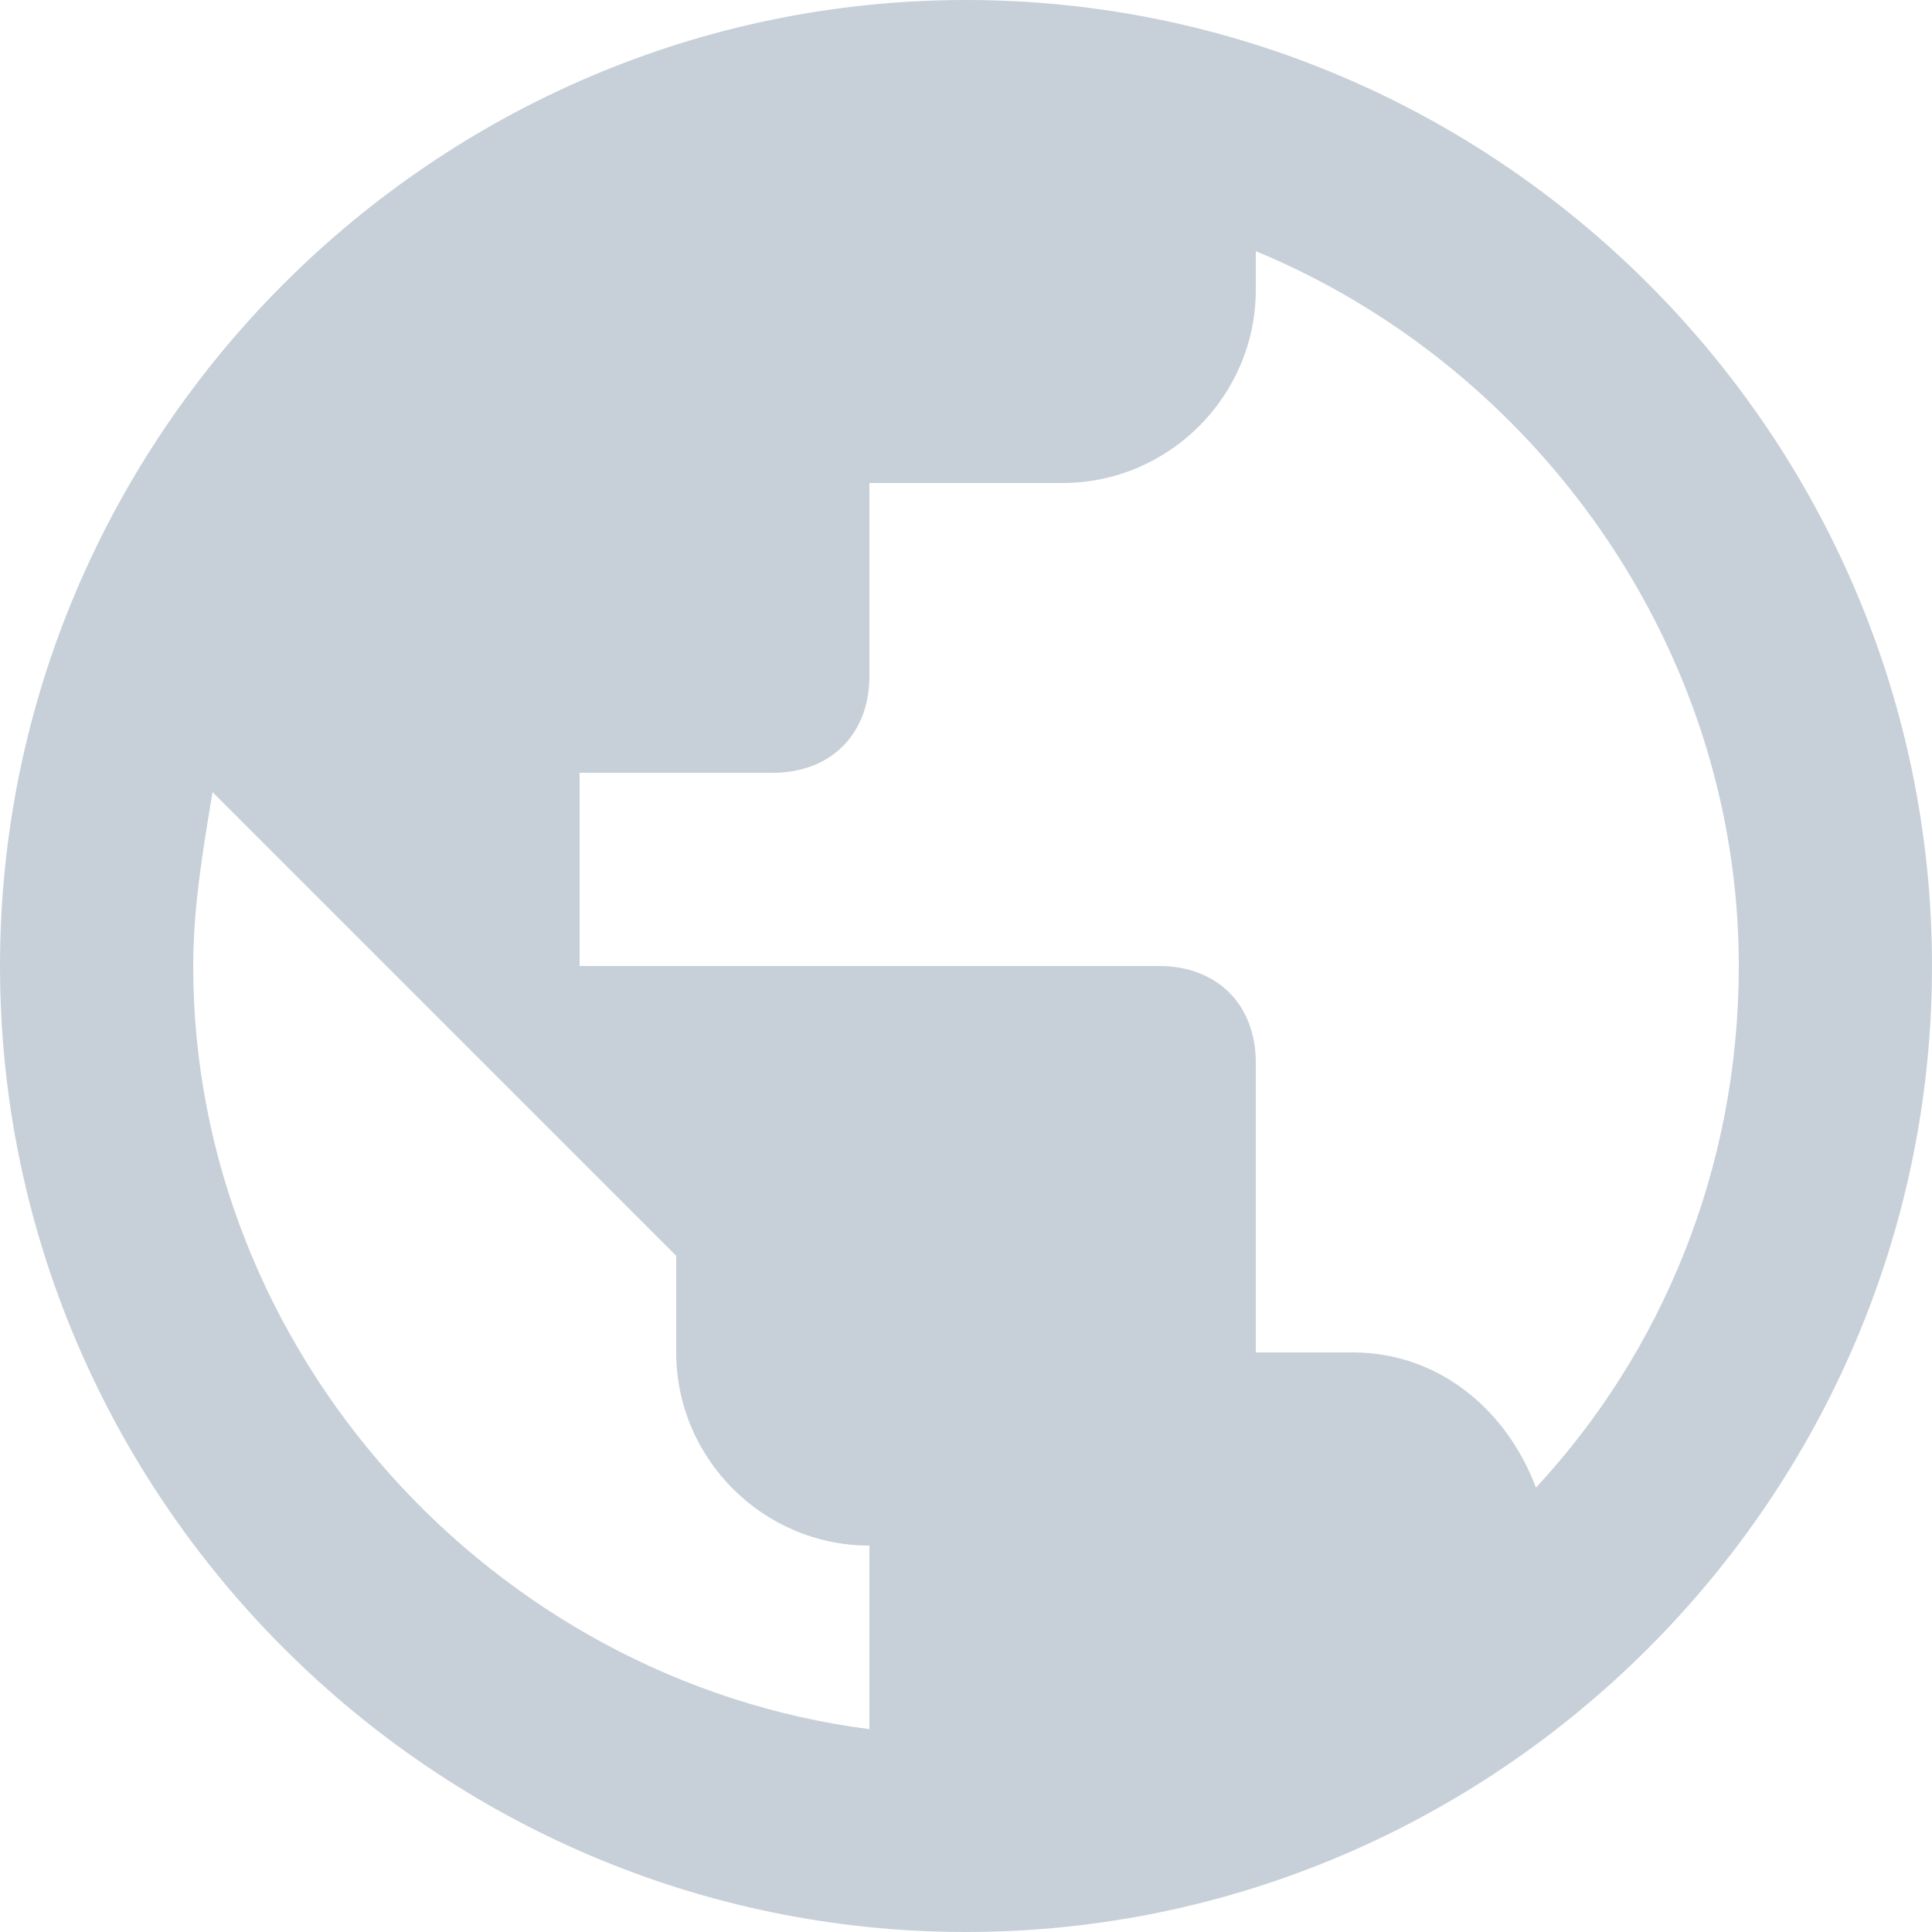
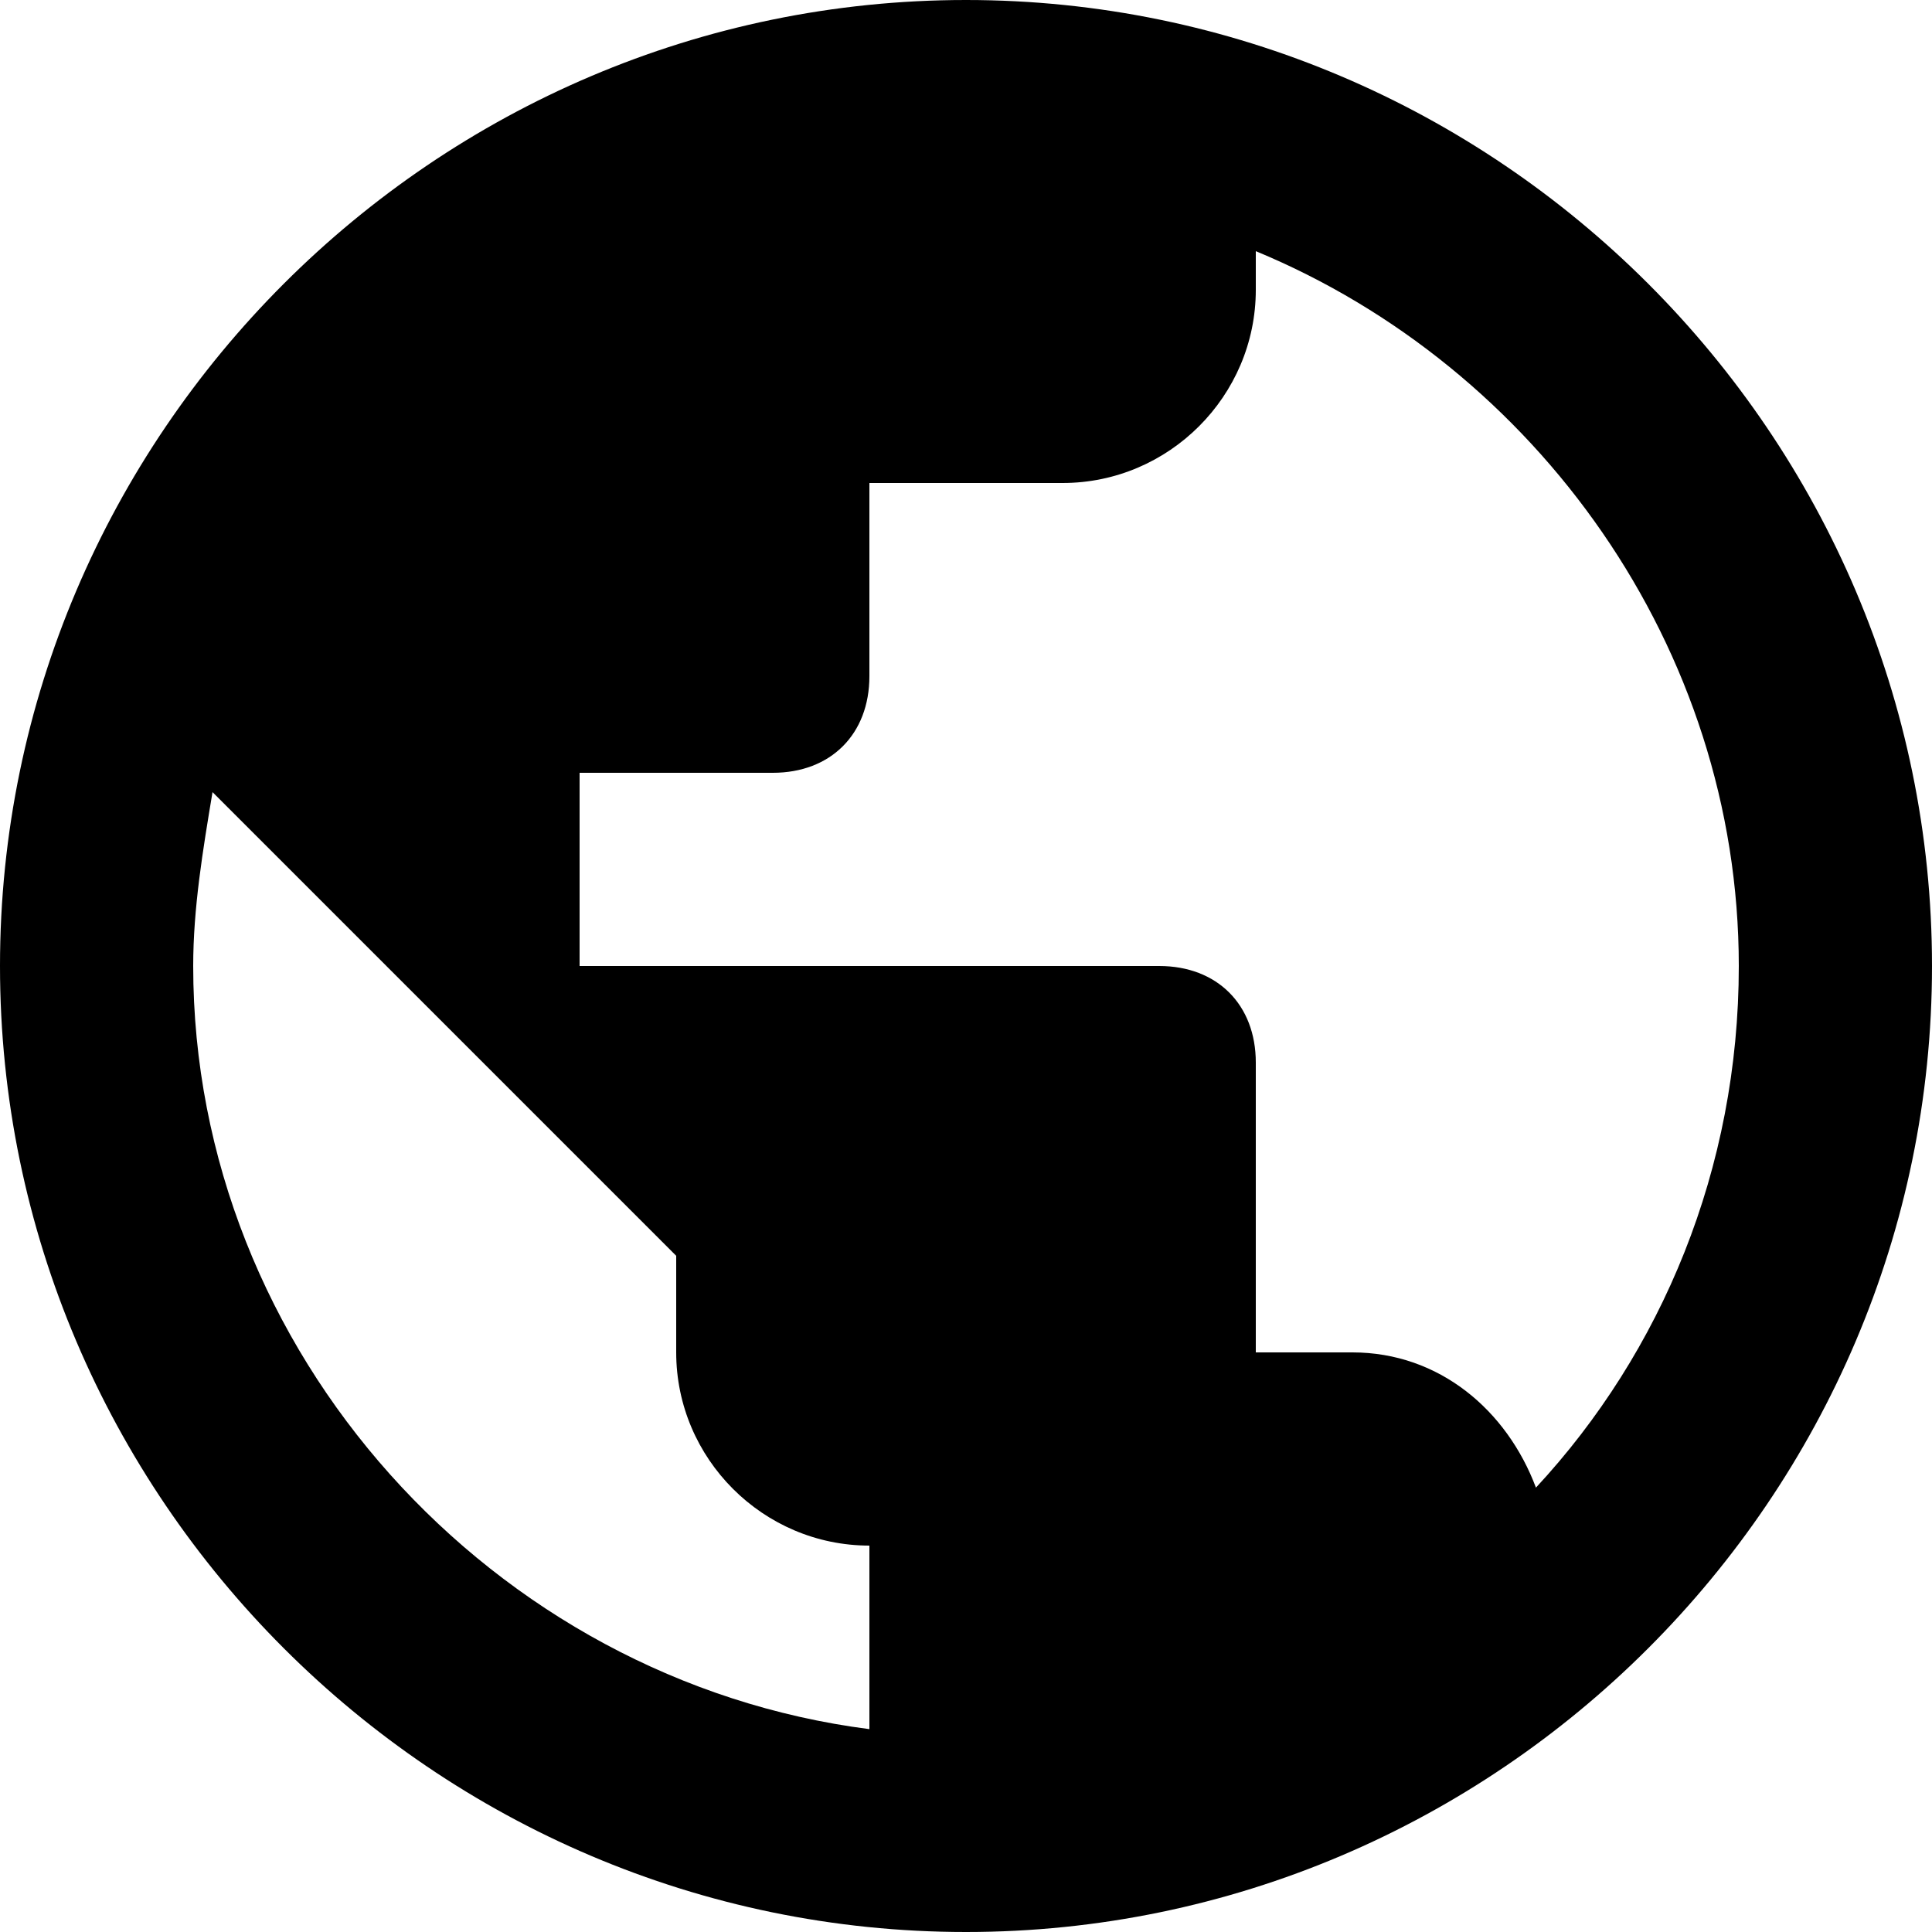
<svg xmlns="http://www.w3.org/2000/svg" version="1.1" id="Layer_1" x="0px" y="0px" width="15px" height="15px" viewBox="0 0 15 15" enable-background="new 0 0 15 15" xml:space="preserve">
  <g id="App">
    <g id="Mobile-Portrait" transform="translate(-89, -577)">
      <g id="Group" transform="translate(0, 565)">
        <g id="public" transform="translate(89, 12)">
-           <path id="Shape" fill="#C7D0D8" d="M7.5,0C3.375,0,0,3.375,0,7.5S3.375,15,7.5,15S15,11.625,15,7.5S11.625,0,7.5,0L7.5,0z       M6.75,13.425C3.825,13.05,1.5,10.5,1.5,7.5c0-0.45,0.075-0.9,0.15-1.35l3.6,3.6v0.75c0,0.825,0.675,1.5,1.5,1.5V13.425      L6.75,13.425z M11.925,11.55c-0.225-0.6-0.75-1.05-1.425-1.05H9.75V8.25C9.75,7.8,9.45,7.5,9,7.5H4.5V6H6      c0.45,0,0.75-0.3,0.75-0.75v-1.5h1.5c0.825,0,1.5-0.675,1.5-1.5v-0.3c2.175,0.9,3.75,3.075,3.75,5.55      C13.5,9.075,12.9,10.5,11.925,11.55L11.925,11.55z" />
+           <path id="Shape" d="M7.5,0C3.375,0,0,3.375,0,7.5S3.375,15,7.5,15S15,11.625,15,7.5S11.625,0,7.5,0L7.5,0z M6.75,13.425      C3.825,13.05,1.5,10.5,1.5,7.5c0-0.45,0.075-0.9,0.15-1.35l3.6,3.6v0.75c0,0.825,0.675,1.5,1.5,1.5V13.425L6.75,13.425z       M11.925,11.55c-0.225-0.6-0.75-1.05-1.425-1.05H9.75V8.25C9.75,7.8,9.45,7.5,9,7.5H4.5V6H6c0.45,0,0.75-0.3,0.75-0.75v-1.5h1.5      c0.825,0,1.5-0.675,1.5-1.5v-0.3c2.175,0.9,3.75,3.075,3.75,5.55C13.5,9.075,12.9,10.5,11.925,11.55L11.925,11.55z" />
        </g>
      </g>
    </g>
  </g>
</svg>
